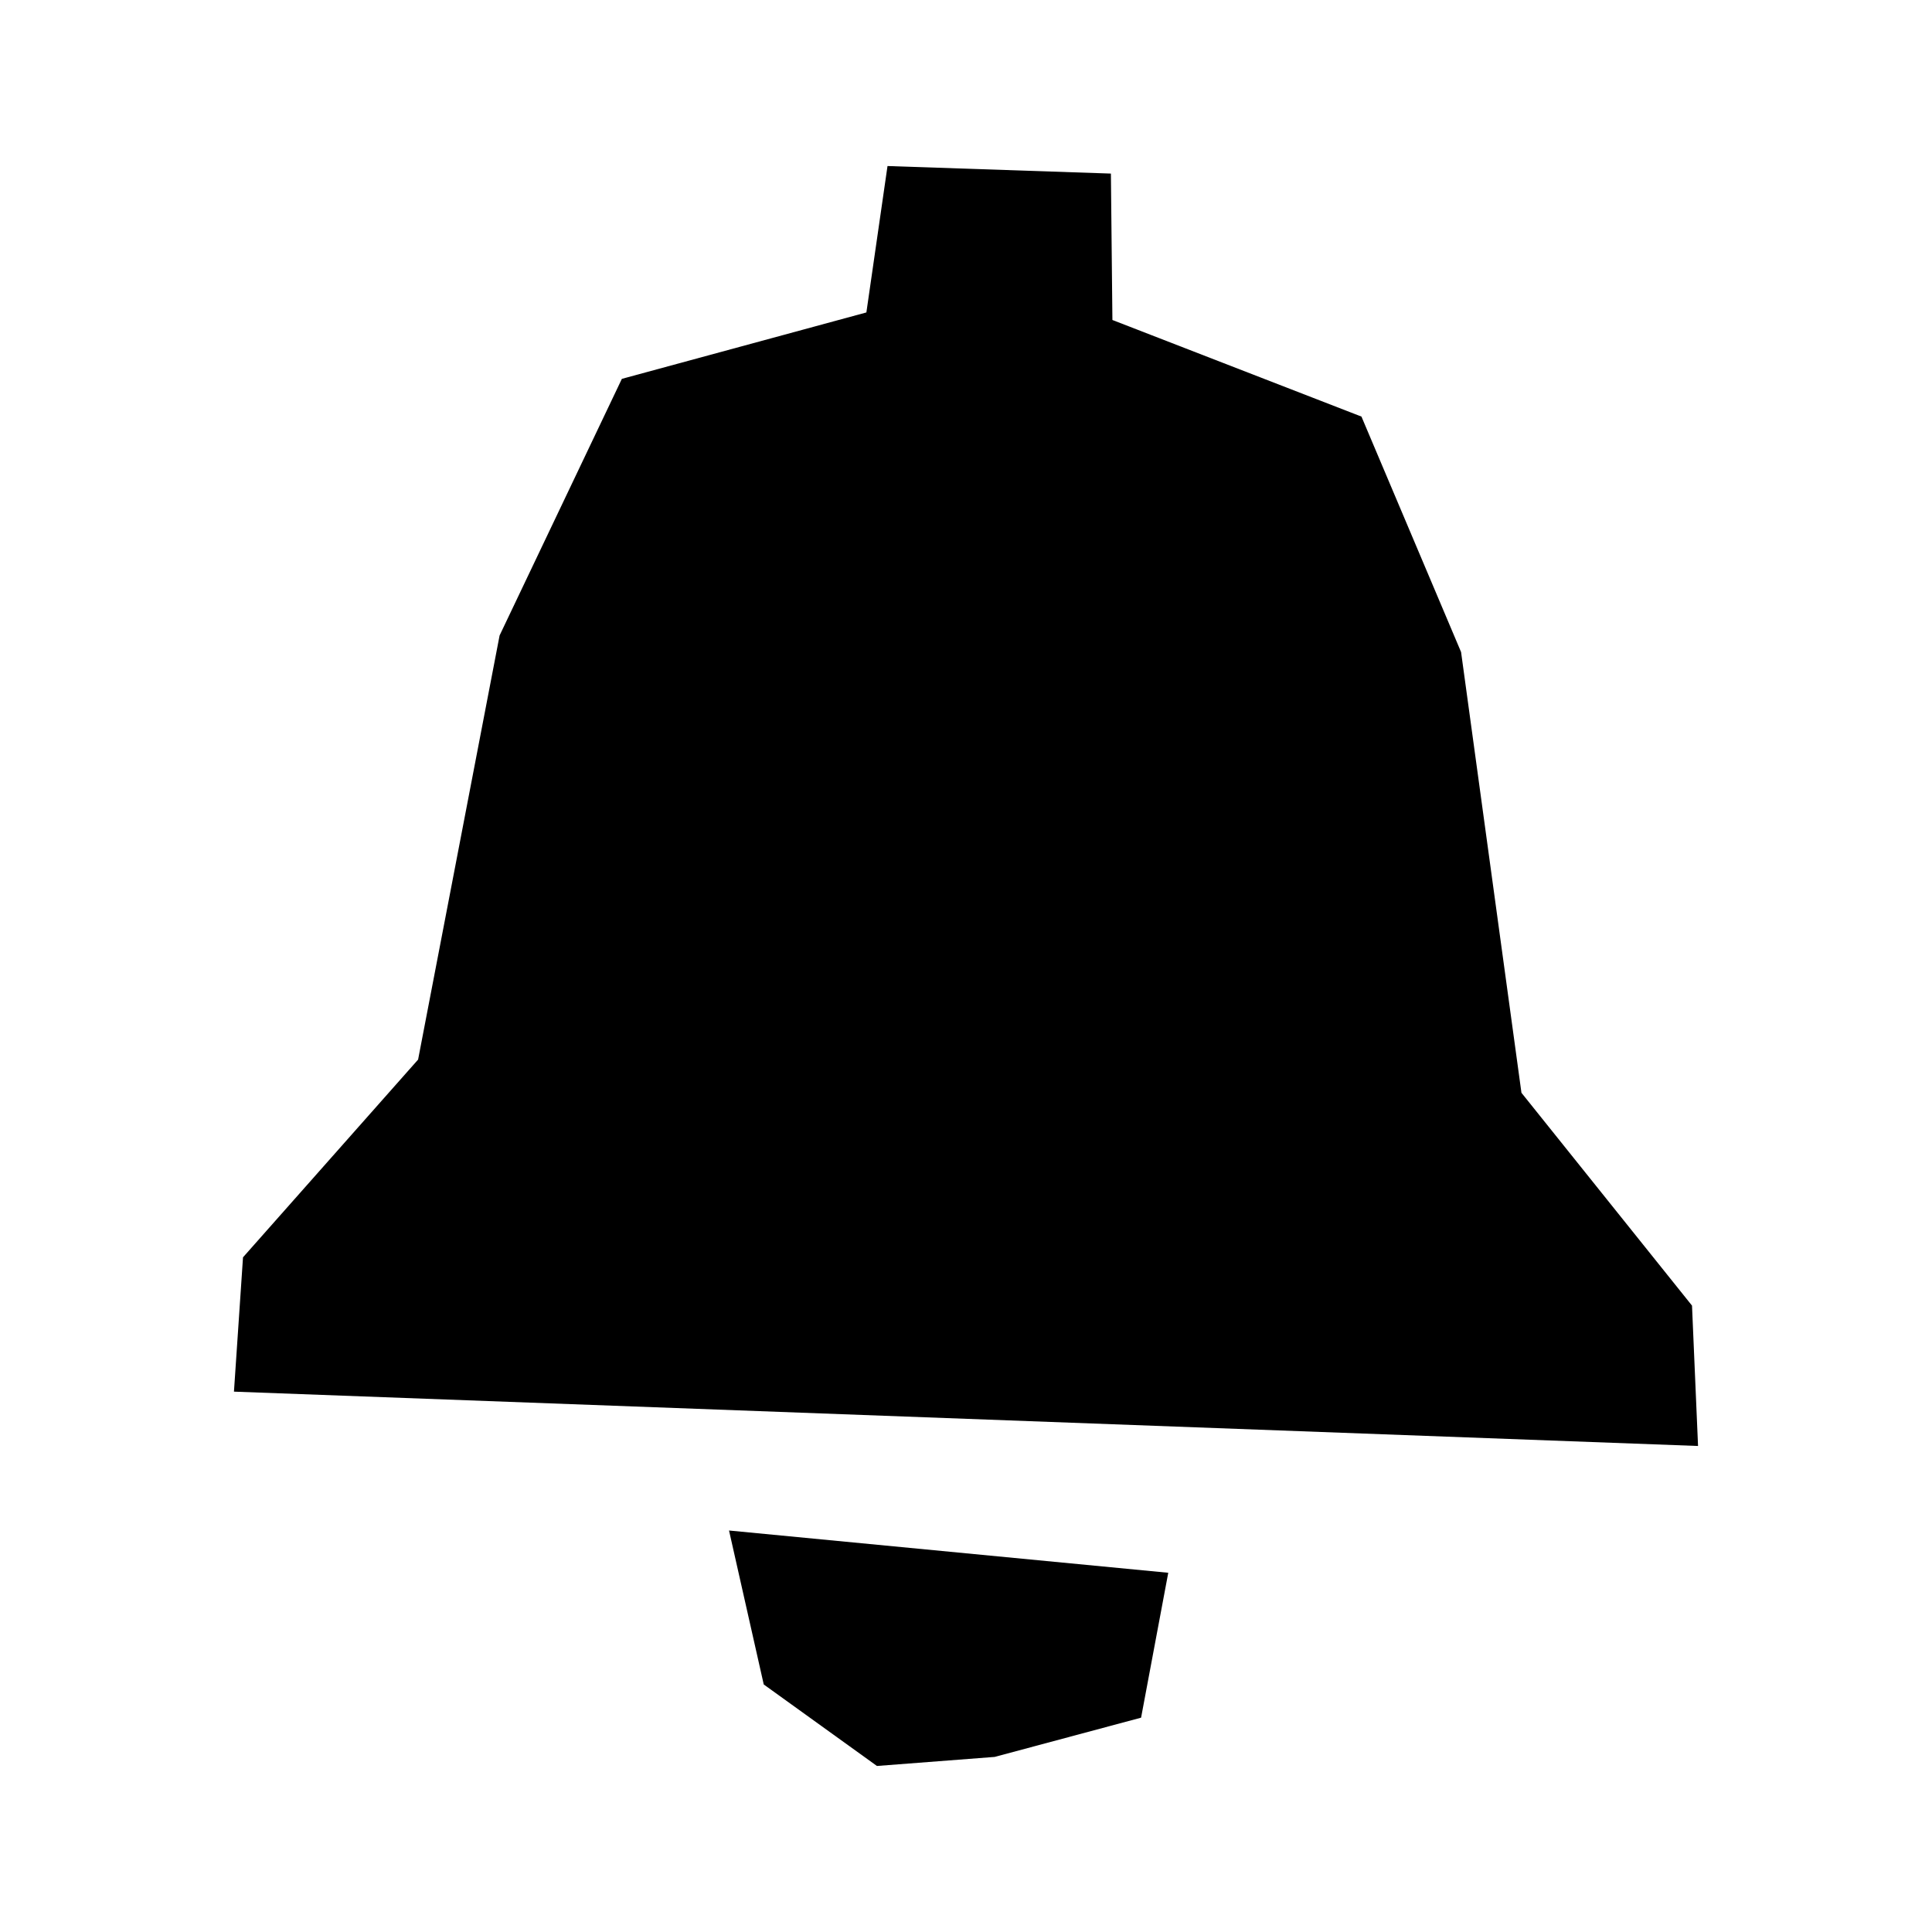
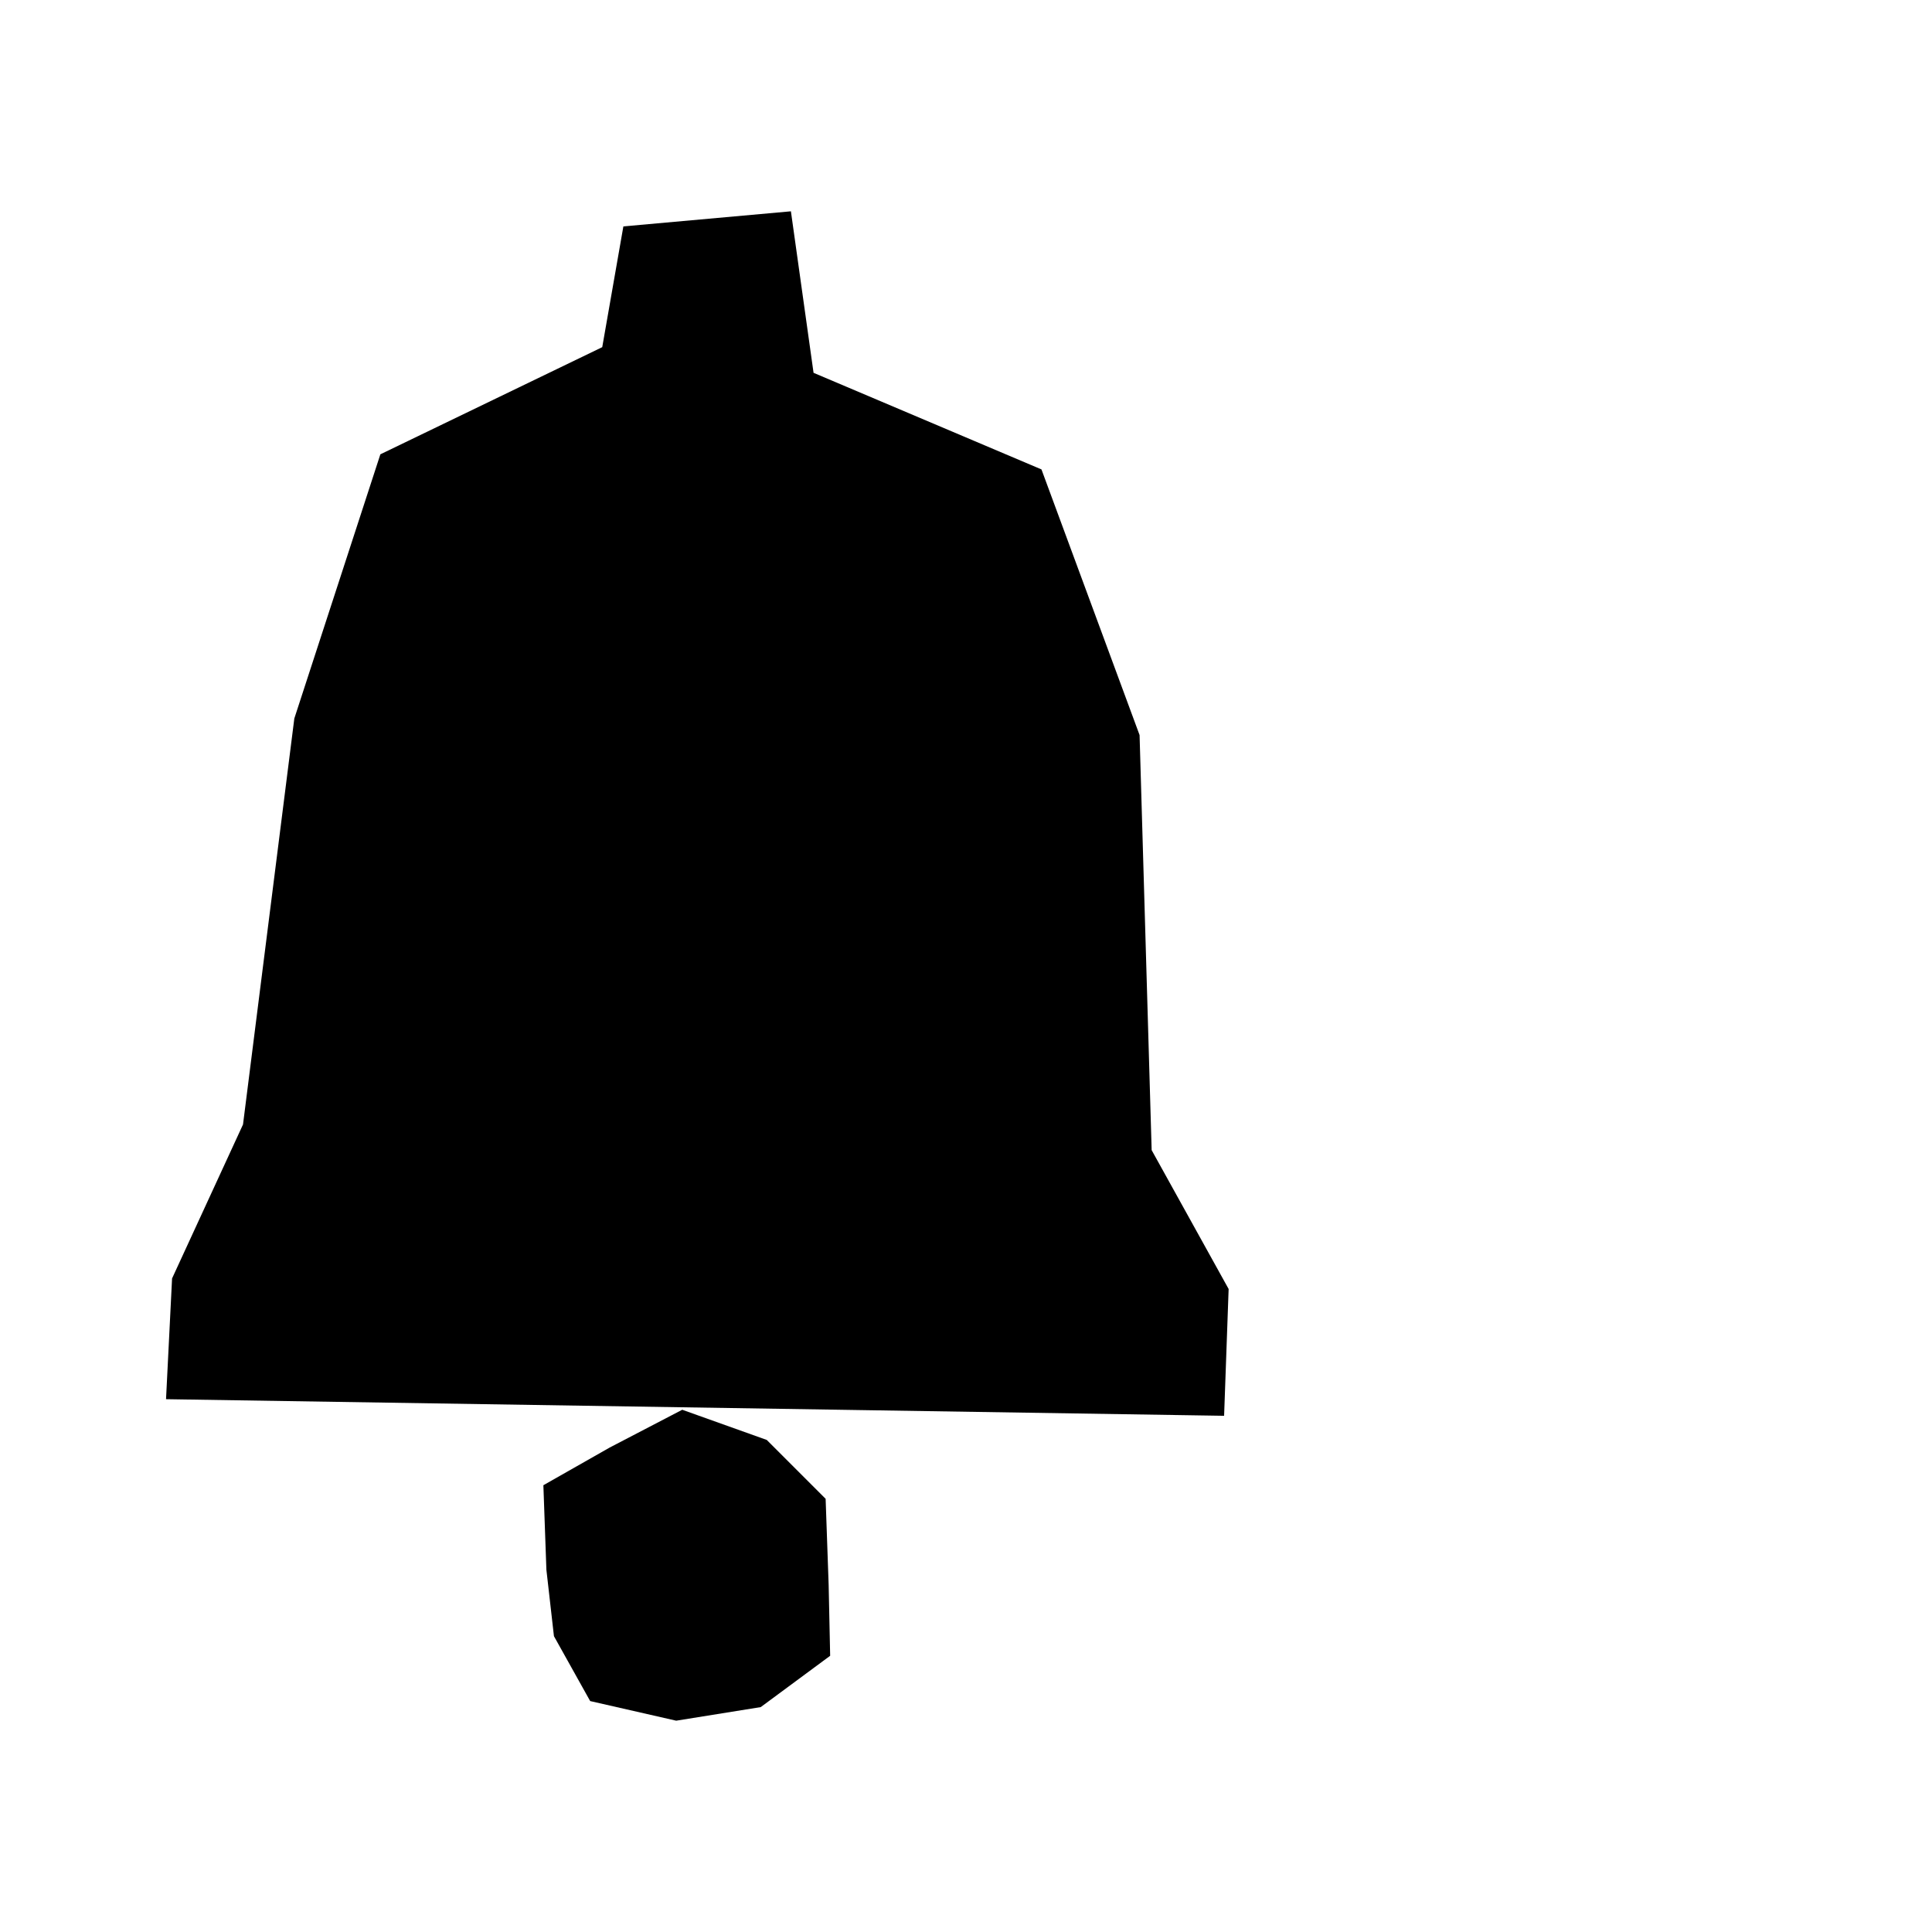
<svg xmlns="http://www.w3.org/2000/svg" viewBox="0 0 128 128" width="128" height="128" fill="currentColor">
-   <path d="M58.8 11.0L73.6 11.5L73.7 21.2L90.2 27.6L96.8 43.2L100.8 72.4L112.1 86.5L112.5 95.8L15.5 92.2L16.1 83.3L27.7 70.2L33.1 42.1L41.2 25.1L57.4 20.7ZM48.3 101.4L77.4 104.2L75.6 113.8L65.9 116.4L58.1 117.0L50.6 111.6Z" />
+   <path d="M41.3 15.0L52.4 14.0L53.9 24.7L69.0 31.1L75.5 48.7L76.3 76.2L81.4 85.4L81.1 93.8L11.0 92.7L11.4 84.7L16.1 74.5L19.5 47.6L25.2 30.1L39.9 23.0ZM54.9 105.0L55.0 109.7L50.4 113.1L44.8 114.0L39.1 112.7L36.7 108.4L36.2 104.0L36.0 98.4L40.4 95.9L45.2 93.4L50.8 95.4L54.7 99.3Z" />
</svg>
